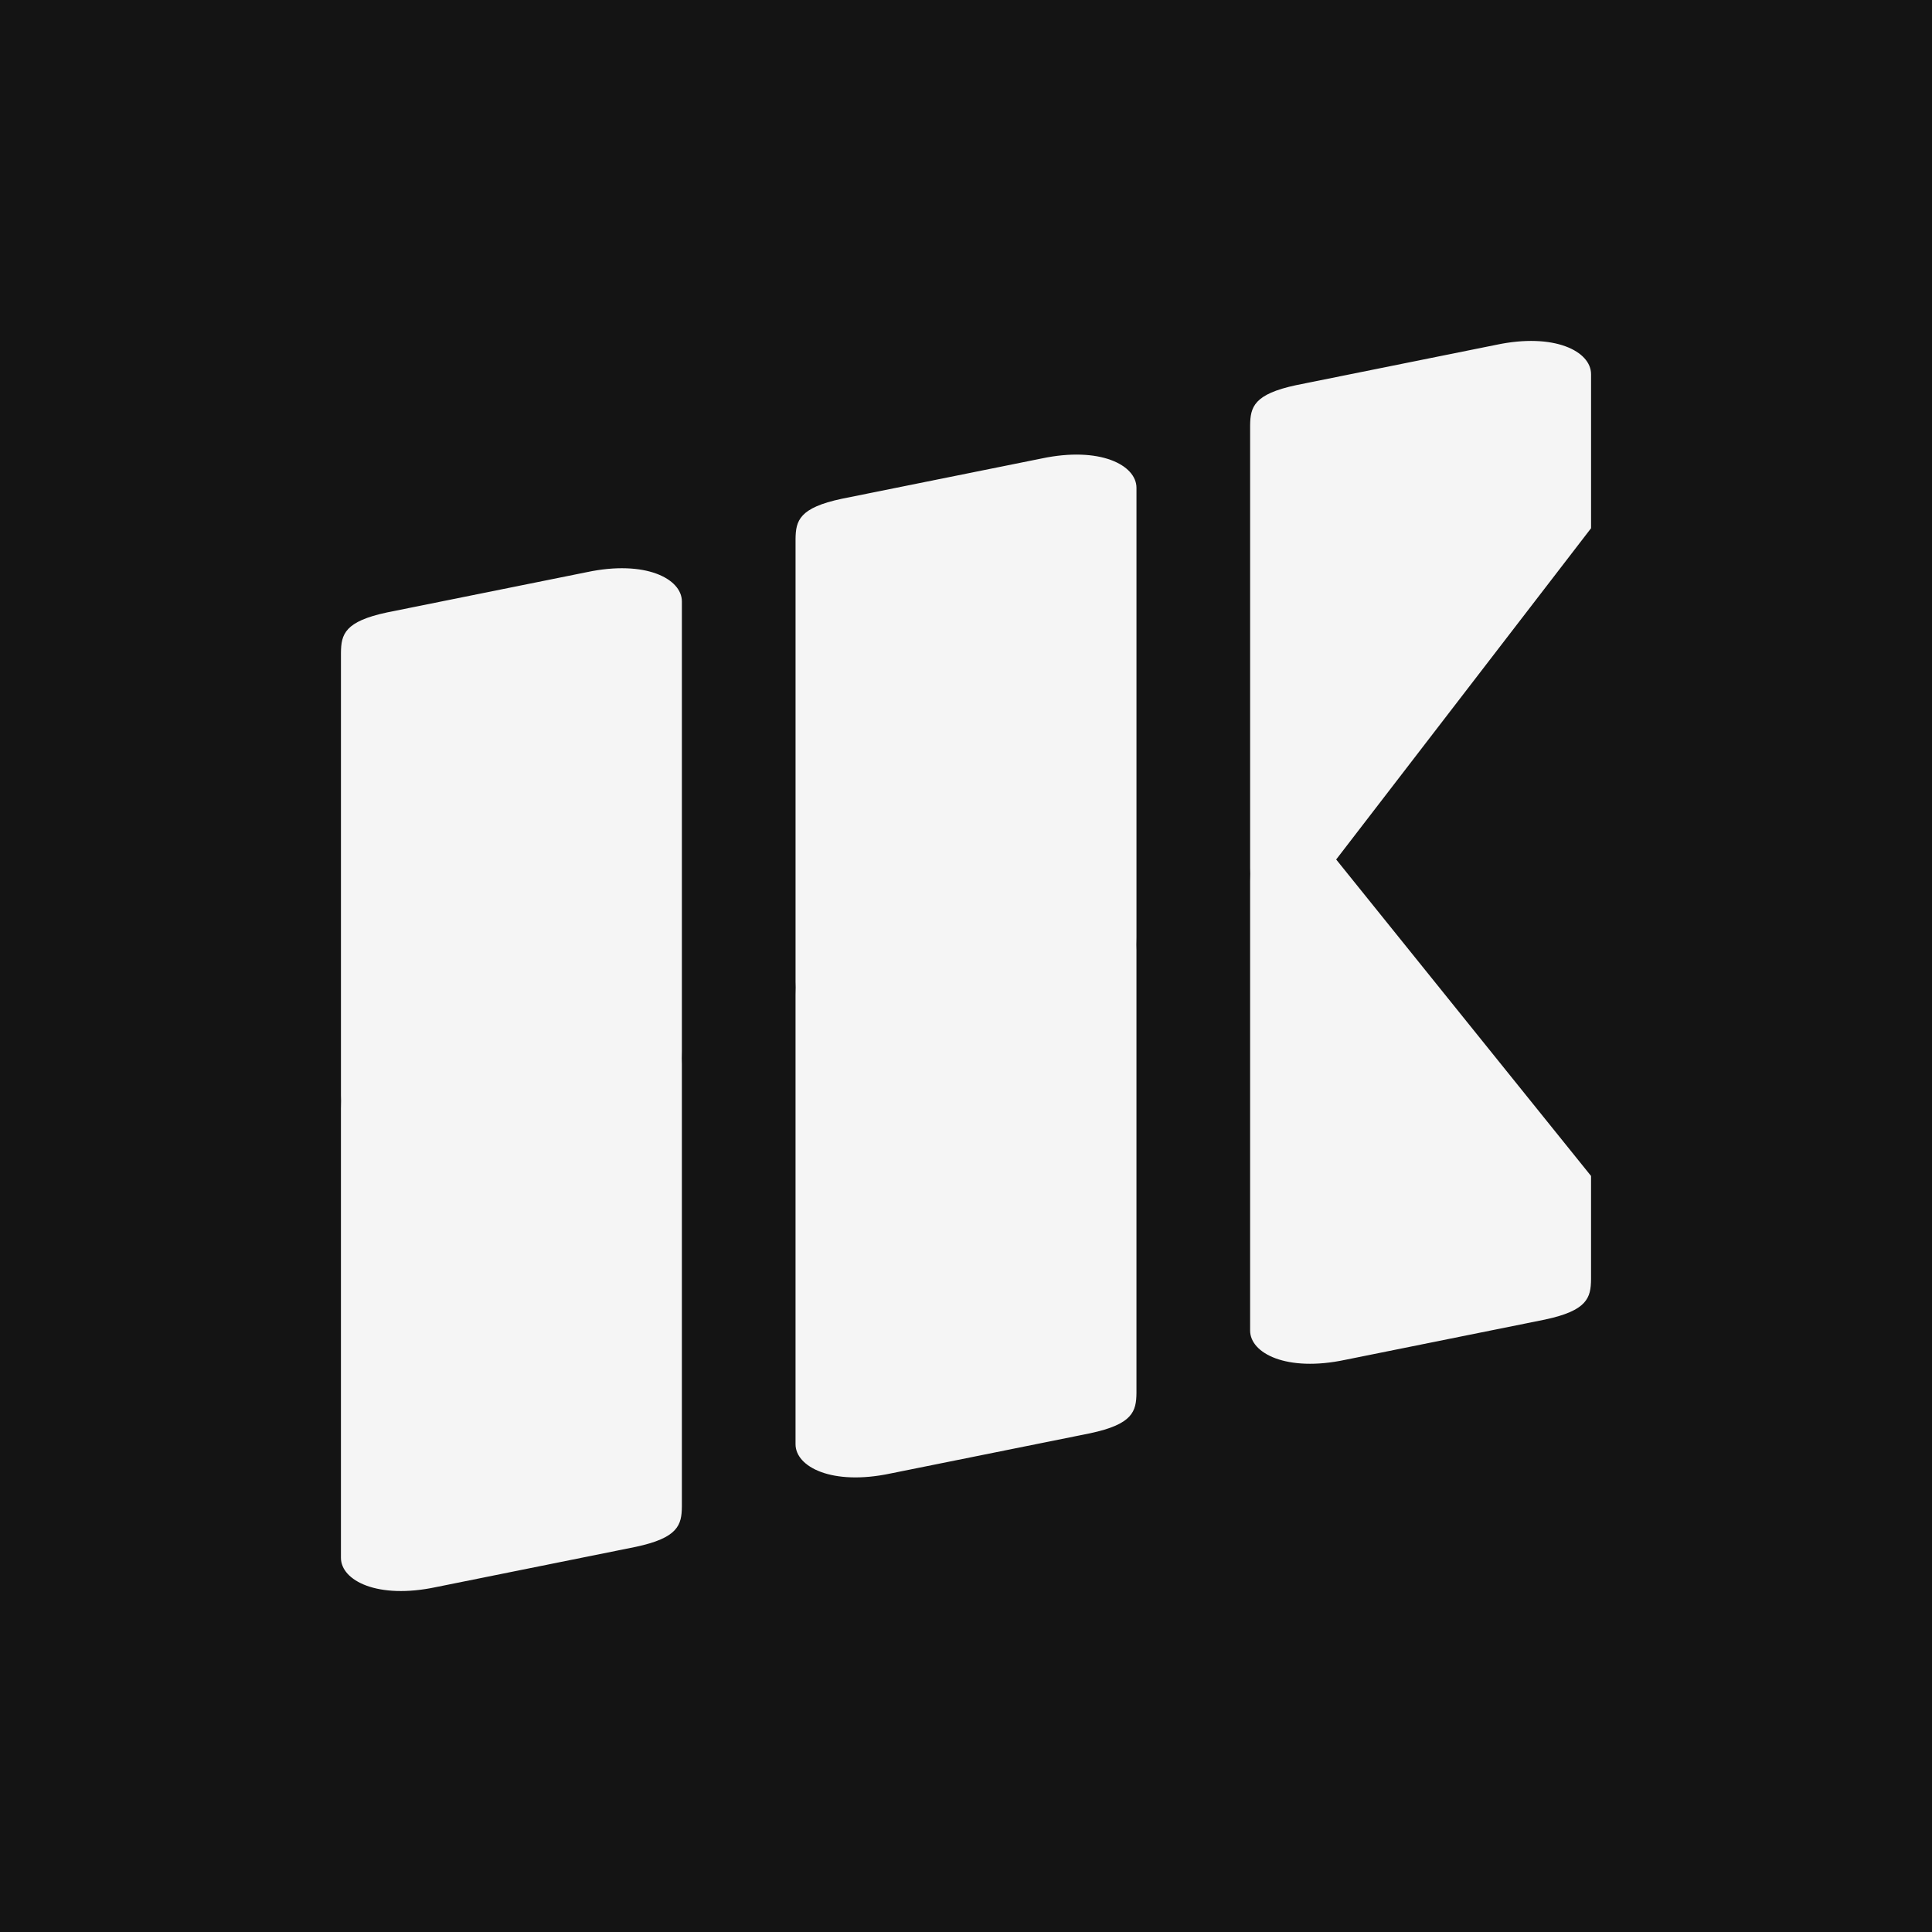
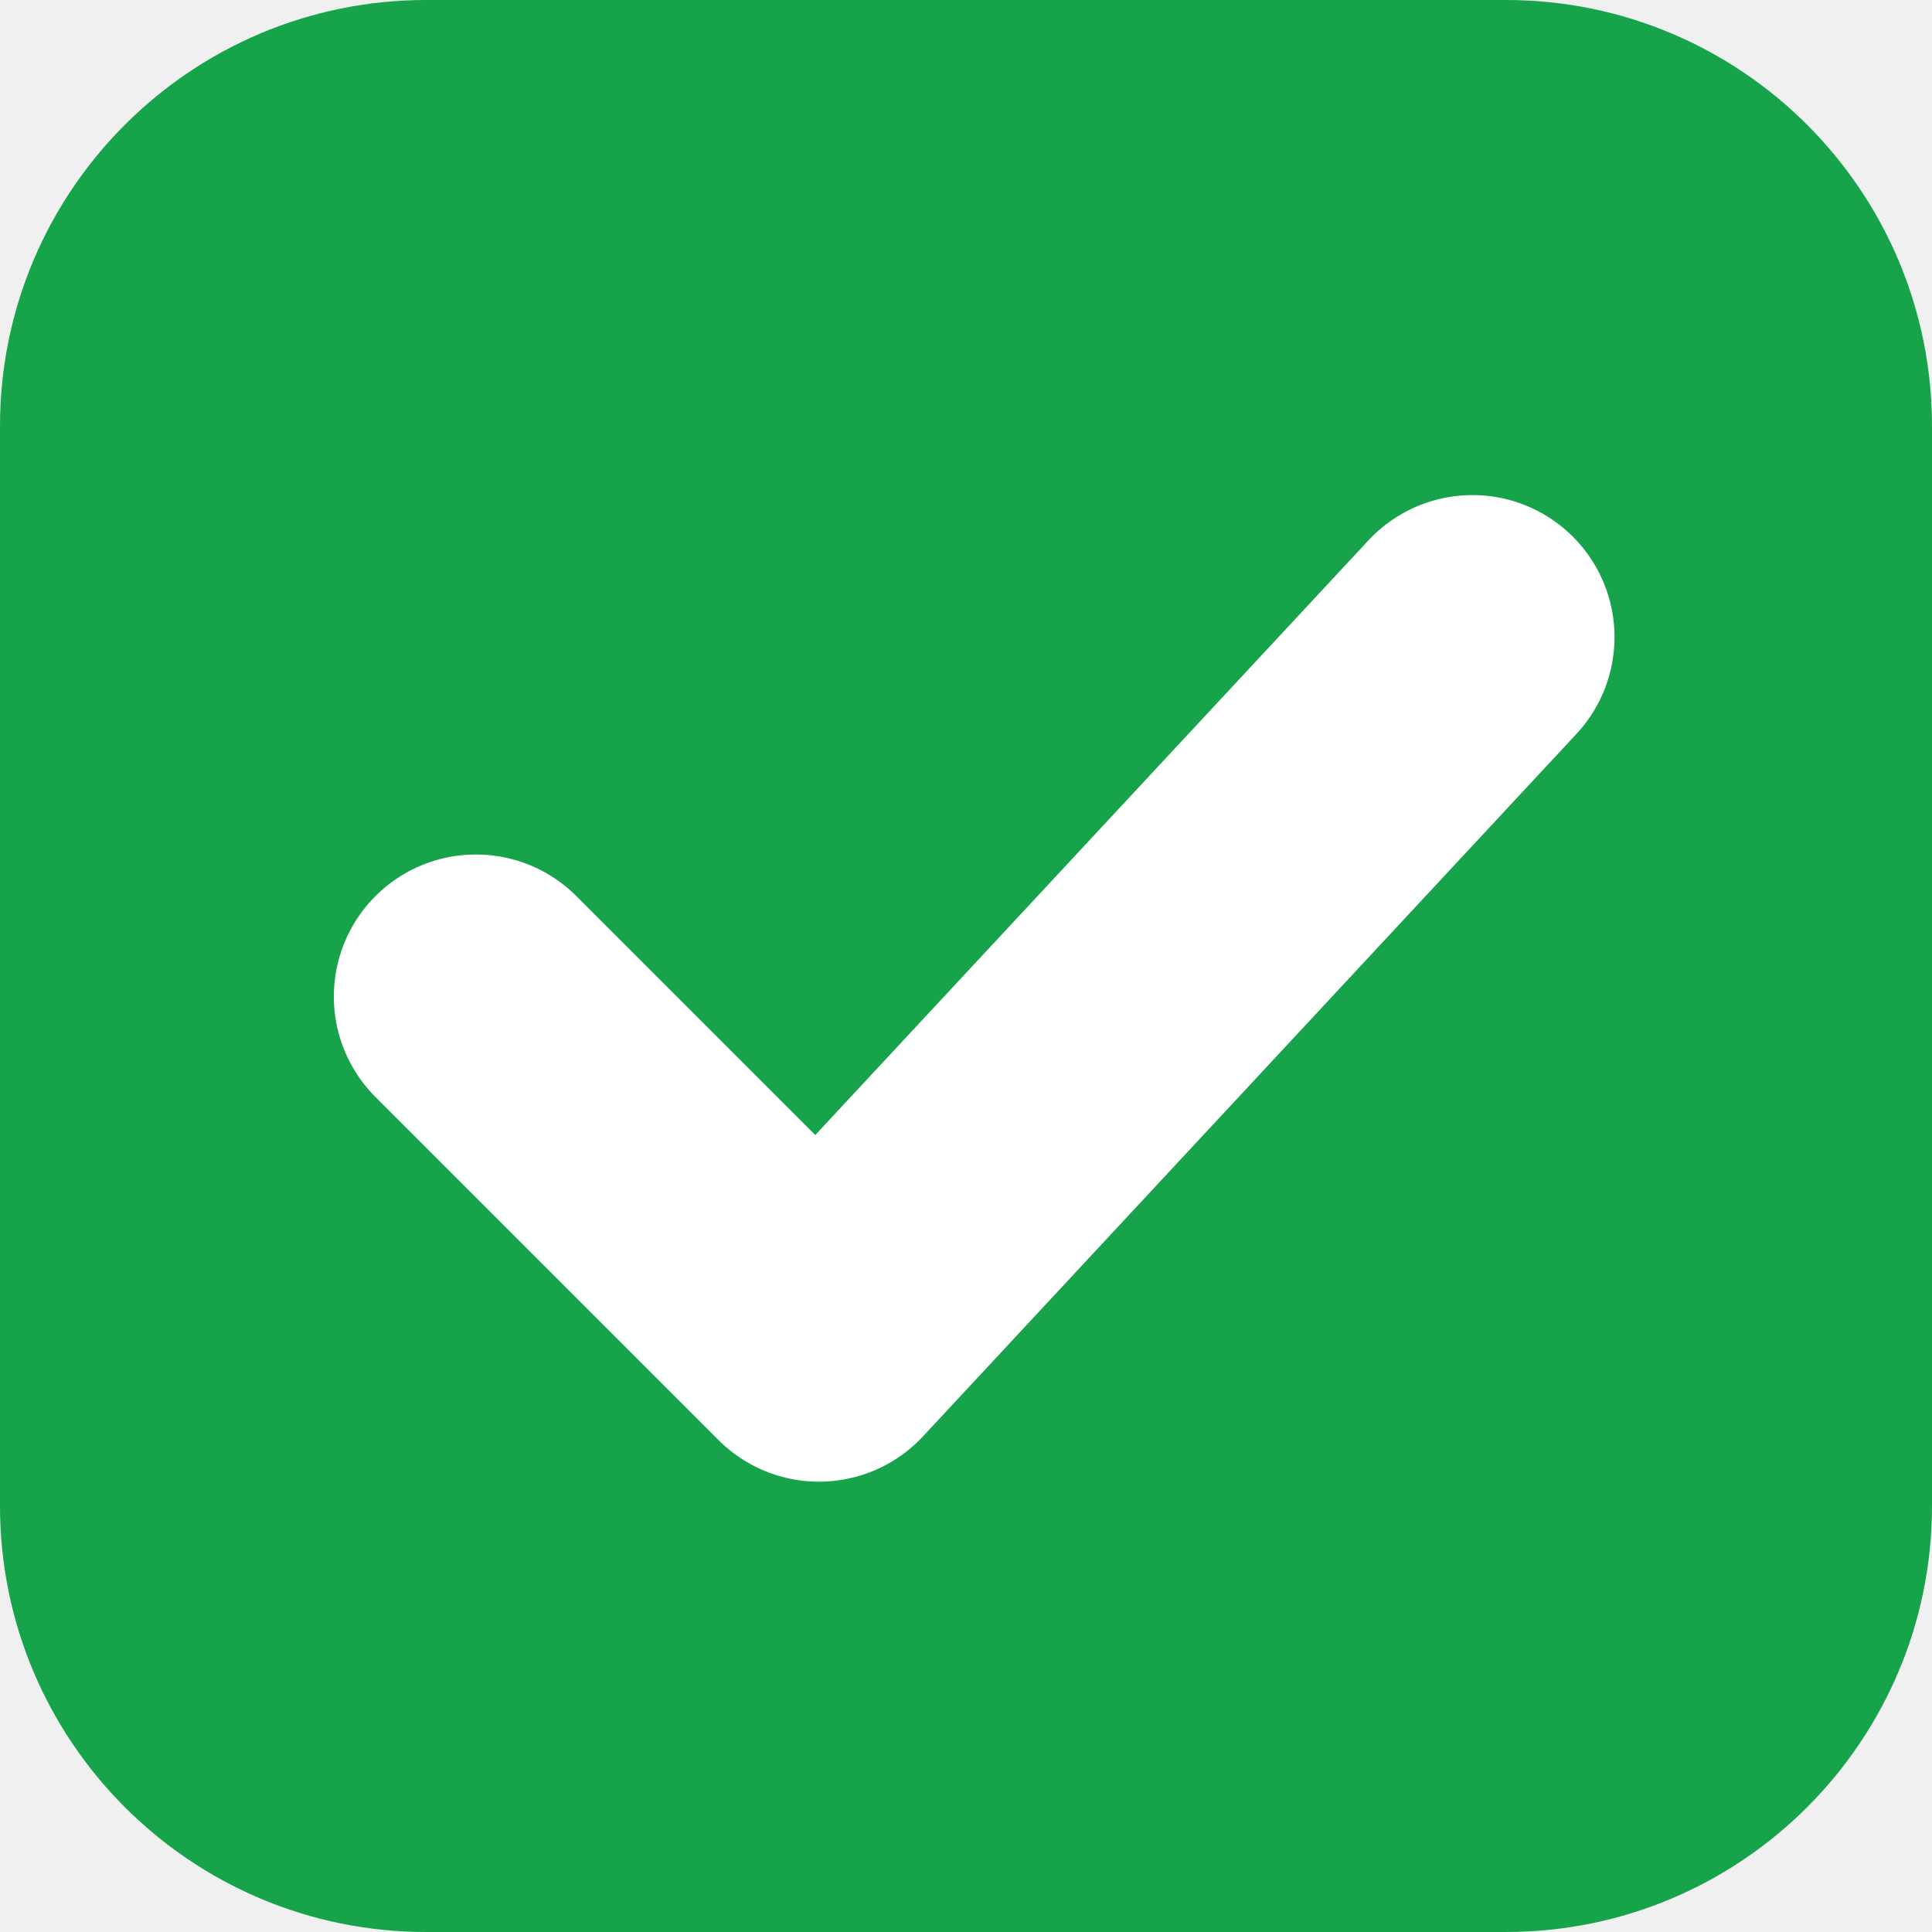
<svg xmlns="http://www.w3.org/2000/svg" width="136" height="136" viewBox="0 0 136 136" fill="none">
-   <g clip-path="url(#clip0_137_2)">
-     <rect width="136" height="136" fill="#141414" />
-     <path fill-rule="evenodd" clip-rule="evenodd" d="M62.685 103.724C58.572 104.595 56 103.265 56 101.66L56 70.026C56 69.861 56.003 69.686 56.009 69.507C56.004 69.385 56.001 69.249 56.001 69.098L56.001 37.944C56.015 36.652 56.259 35.745 59.259 35.109L73.314 32.276C77.428 31.405 80 32.736 80 34.341L80 65.975C80 66.141 79.998 66.316 79.992 66.495C79.997 66.617 79.999 66.753 79.999 66.903L79.999 98.057C79.985 99.348 79.741 100.256 76.741 100.892L62.685 103.724Z" fill="#F5F5F5" />
-     <path fill-rule="evenodd" clip-rule="evenodd" d="M30.686 111.723C26.572 112.594 24 111.264 24 109.659L24 78.024C24 77.859 24.003 77.685 24.009 77.506C24.004 77.384 24.001 77.248 24.001 77.097L24.001 45.943C24.015 44.651 24.259 43.744 27.259 43.108L41.315 40.275C45.428 39.404 48 40.736 48 42.34L48 73.974C48 74.14 47.998 74.315 47.992 74.494C47.997 74.616 47.999 74.752 47.999 74.902L47.999 106.056C47.985 107.347 47.741 108.255 44.741 108.891L30.686 111.723Z" fill="#F5F5F5" />
-     <path fill-rule="evenodd" clip-rule="evenodd" d="M105.314 24.275C109.428 23.404 112 24.735 112 26.34V37.184L94.058 60.502L111.999 82.78V90.058C111.985 91.349 111.741 92.257 108.741 92.892L94.686 95.725C90.572 96.596 88 95.265 88 93.661V62.025C88 61.86 88.003 61.686 88.009 61.507C88.004 61.385 88.001 61.249 88.001 61.098V29.943C88.015 28.652 88.259 27.744 91.259 27.108L105.314 24.275Z" fill="#F5F5F5" />
-   </g>
-   <defs>
-     <clipPath id="clip0_137_2">
-       <rect width="136" height="136" fill="white" />
-     </clipPath>
-   </defs>
+   <rect width="136" height="136" rx="30" fill="#16A34A" />
+   <path d="M33.50 70.15L57.65 94.30L103.65 44.85" stroke="#FFFFFF" stroke-width="20.00" stroke-linecap="round" stroke-linejoin="round" fill="none" />
</svg>
